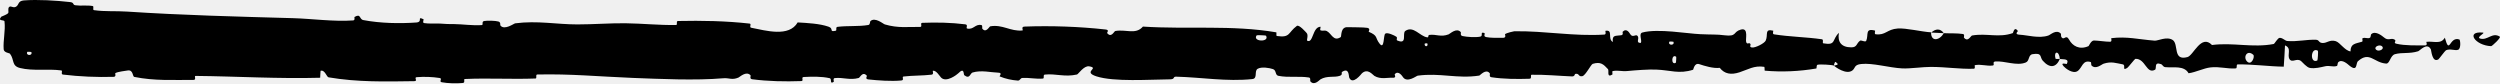
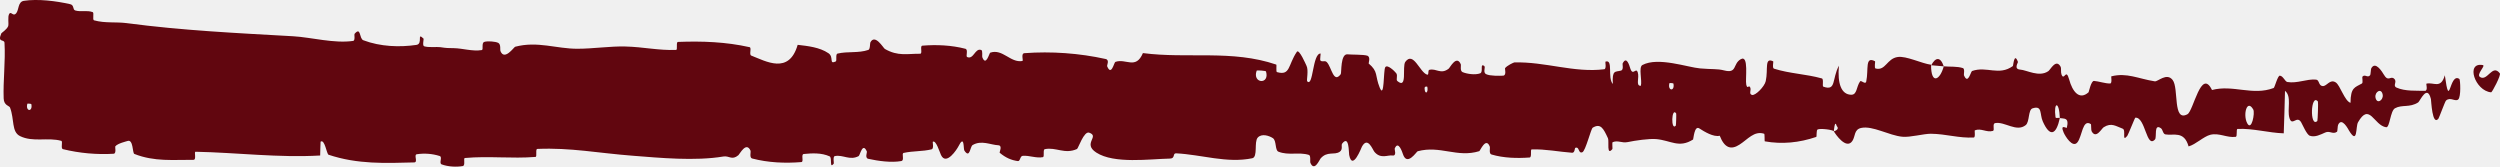
- <svg xmlns="http://www.w3.org/2000/svg" width="30" height="1" viewBox="0 0 30 1" fill="none">
-   <path d="M0.286 0.005C0.454 -0.008 0.674 0.006 0.842 0.025C0.894 0.031 0.868 0.058 0.904 0.063C0.975 0.073 1.041 0.06 1.111 0.072C1.134 0.077 1.105 0.119 1.129 0.122C1.263 0.141 1.389 0.13 1.524 0.139C2.189 0.183 2.843 0.199 3.517 0.218C3.739 0.224 4.009 0.262 4.238 0.245C4.265 0.243 4.249 0.207 4.254 0.204C4.334 0.157 4.308 0.231 4.36 0.241C4.567 0.28 4.797 0.284 4.996 0.27C5.081 0.263 4.996 0.19 5.082 0.231C5.088 0.234 5.066 0.273 5.089 0.277C5.142 0.287 5.242 0.28 5.283 0.283C5.362 0.289 5.375 0.289 5.449 0.289C5.551 0.29 5.672 0.309 5.781 0.301C5.805 0.299 5.774 0.258 5.811 0.252C5.848 0.245 5.947 0.248 5.98 0.258C6.013 0.267 5.999 0.299 6.005 0.306C6.053 0.367 6.167 0.282 6.182 0.28C6.449 0.245 6.678 0.293 6.929 0.293C7.12 0.293 7.323 0.277 7.504 0.279C7.72 0.282 7.903 0.303 8.113 0.3C8.135 0.299 8.109 0.252 8.136 0.252C8.424 0.246 8.709 0.251 8.995 0.283C9.023 0.286 8.986 0.328 9.015 0.333C9.191 0.367 9.468 0.449 9.572 0.269C9.691 0.276 9.835 0.283 9.942 0.32C10.01 0.343 9.944 0.388 10.028 0.369C10.047 0.365 10.022 0.325 10.051 0.322C10.171 0.307 10.302 0.32 10.42 0.3C10.444 0.295 10.438 0.26 10.445 0.253C10.502 0.202 10.598 0.287 10.618 0.293C10.777 0.34 10.893 0.321 11.041 0.323C11.075 0.323 11.035 0.275 11.068 0.274C11.239 0.267 11.417 0.271 11.584 0.292C11.622 0.297 11.587 0.338 11.605 0.342C11.684 0.361 11.701 0.284 11.777 0.301C11.793 0.304 11.784 0.339 11.787 0.343C11.832 0.402 11.871 0.318 11.883 0.316C12.031 0.29 12.125 0.379 12.268 0.366C12.285 0.365 12.246 0.321 12.294 0.319C12.614 0.307 12.952 0.319 13.268 0.354C13.317 0.359 13.282 0.392 13.285 0.396C13.336 0.46 13.368 0.375 13.384 0.372C13.511 0.349 13.629 0.42 13.715 0.319C14.251 0.354 14.784 0.297 15.315 0.388C15.322 0.389 15.31 0.431 15.323 0.432C15.486 0.456 15.454 0.391 15.562 0.311C15.589 0.291 15.671 0.387 15.678 0.394C15.705 0.42 15.677 0.483 15.686 0.488C15.76 0.527 15.748 0.321 15.847 0.321C15.85 0.321 15.837 0.359 15.845 0.363C15.871 0.375 15.897 0.36 15.922 0.373C15.98 0.403 16.001 0.503 16.089 0.445C16.1 0.437 16.083 0.321 16.172 0.326C16.207 0.328 16.363 0.326 16.407 0.334C16.451 0.342 16.421 0.379 16.424 0.381C16.542 0.431 16.497 0.451 16.556 0.525C16.615 0.599 16.599 0.423 16.623 0.404C16.647 0.384 16.733 0.425 16.755 0.44C16.776 0.454 16.749 0.478 16.768 0.486C16.893 0.539 16.823 0.399 16.864 0.371C16.962 0.305 17.037 0.435 17.126 0.448C17.15 0.451 17.131 0.422 17.152 0.419C17.237 0.408 17.288 0.449 17.384 0.412C17.4 0.406 17.478 0.328 17.529 0.385C17.536 0.393 17.516 0.426 17.552 0.433C17.606 0.444 17.703 0.451 17.762 0.44C17.804 0.432 17.755 0.379 17.809 0.395C17.833 0.403 17.789 0.434 17.834 0.445C17.879 0.456 17.993 0.455 18.037 0.454C18.081 0.453 18.057 0.412 18.06 0.41C18.081 0.394 18.165 0.375 18.172 0.375C18.545 0.37 18.889 0.438 19.251 0.415C19.28 0.414 19.261 0.371 19.265 0.37C19.363 0.352 19.286 0.466 19.354 0.504C19.344 0.417 19.384 0.433 19.453 0.423C19.486 0.419 19.468 0.385 19.471 0.382C19.52 0.331 19.554 0.397 19.563 0.41C19.595 0.46 19.631 0.401 19.653 0.434C19.675 0.467 19.624 0.516 19.69 0.515C19.708 0.484 19.66 0.403 19.709 0.39C19.898 0.34 20.25 0.404 20.402 0.41C20.553 0.417 20.602 0.411 20.69 0.423C20.849 0.443 20.791 0.383 20.89 0.355C20.989 0.328 20.941 0.476 20.955 0.507C20.969 0.539 20.985 0.506 21.002 0.524C21.019 0.541 20.982 0.563 21.023 0.57C21.063 0.576 21.175 0.52 21.189 0.486C21.22 0.416 21.17 0.342 21.278 0.368C21.284 0.369 21.264 0.408 21.288 0.412C21.477 0.442 21.673 0.444 21.862 0.471C21.888 0.474 21.864 0.518 21.88 0.52C22.037 0.548 21.981 0.475 22.067 0.394C22.048 0.502 22.095 0.568 22.215 0.568C22.287 0.569 22.274 0.522 22.321 0.488C22.334 0.478 22.385 0.511 22.395 0.489C22.425 0.416 22.377 0.335 22.5 0.367C22.506 0.369 22.488 0.409 22.507 0.411C22.628 0.427 22.642 0.351 22.773 0.342C22.875 0.335 23.057 0.381 23.173 0.388C23.171 0.51 23.28 0.482 23.325 0.398C23.401 0.402 23.482 0.397 23.555 0.408C23.58 0.412 23.564 0.447 23.567 0.451C23.616 0.511 23.648 0.429 23.665 0.426C23.841 0.395 23.985 0.457 24.154 0.397C24.16 0.394 24.17 0.31 24.215 0.372C24.218 0.376 24.162 0.414 24.241 0.417C24.321 0.42 24.47 0.465 24.581 0.426C24.607 0.417 24.674 0.349 24.729 0.402C24.736 0.409 24.728 0.433 24.738 0.447C24.772 0.49 24.79 0.405 24.83 0.477C24.869 0.549 24.952 0.603 25.063 0.553C25.066 0.552 25.093 0.485 25.128 0.486C25.183 0.487 25.263 0.501 25.321 0.501C25.349 0.501 25.331 0.459 25.336 0.458C25.523 0.435 25.657 0.472 25.857 0.488C25.894 0.491 26 0.434 26.071 0.479C26.149 0.529 26.069 0.734 26.249 0.685C26.322 0.666 26.413 0.405 26.544 0.54C26.797 0.507 27.031 0.576 27.284 0.528C27.296 0.526 27.332 0.453 27.358 0.454C27.398 0.456 27.42 0.49 27.448 0.492C27.568 0.502 27.677 0.473 27.791 0.477C27.835 0.479 27.82 0.514 27.872 0.516C27.924 0.518 27.958 0.472 28.029 0.494C28.082 0.511 28.135 0.606 28.206 0.617C28.208 0.524 28.257 0.526 28.343 0.501C28.36 0.496 28.342 0.464 28.35 0.46C28.381 0.443 28.411 0.47 28.441 0.452C28.449 0.447 28.449 0.415 28.455 0.41C28.506 0.363 28.59 0.435 28.605 0.447C28.66 0.495 28.686 0.453 28.729 0.472C28.772 0.491 28.708 0.514 28.758 0.525C28.861 0.549 28.993 0.544 29.098 0.545C29.139 0.545 29.111 0.503 29.117 0.502C29.203 0.491 29.29 0.536 29.338 0.452C29.398 0.671 29.39 0.43 29.513 0.474C29.523 0.478 29.535 0.582 29.498 0.597C29.461 0.612 29.404 0.58 29.352 0.603C29.34 0.609 29.27 0.706 29.261 0.712C29.186 0.758 29.175 0.603 29.171 0.594C29.126 0.503 29.04 0.607 29.018 0.615C28.914 0.648 28.826 0.626 28.74 0.65C28.683 0.665 28.678 0.766 28.634 0.763C28.486 0.753 28.435 0.611 28.296 0.734C28.266 0.76 28.295 0.871 28.189 0.784C28.182 0.779 28.102 0.699 28.057 0.749C28.051 0.756 28.051 0.788 28.044 0.791C27.993 0.808 27.959 0.783 27.903 0.795C27.848 0.807 27.781 0.826 27.718 0.815C27.68 0.808 27.631 0.748 27.613 0.733C27.561 0.691 27.506 0.76 27.474 0.709C27.442 0.657 27.505 0.578 27.42 0.545C27.417 0.629 27.41 0.715 27.405 0.8C27.22 0.797 27.038 0.77 26.852 0.773C26.829 0.774 26.853 0.819 26.828 0.821C26.724 0.828 26.633 0.796 26.525 0.809C26.442 0.819 26.35 0.867 26.263 0.879C26.209 0.783 26.08 0.815 25.986 0.806C25.953 0.803 25.955 0.778 25.931 0.769C25.843 0.738 25.884 0.823 25.86 0.837C25.756 0.894 25.747 0.701 25.624 0.706C25.618 0.706 25.538 0.809 25.527 0.815C25.458 0.857 25.516 0.78 25.472 0.772C25.393 0.758 25.338 0.734 25.244 0.764C25.217 0.773 25.152 0.837 25.099 0.787C25.092 0.781 25.096 0.747 25.09 0.745C24.989 0.712 24.987 0.818 24.929 0.854C24.871 0.89 24.782 0.817 24.764 0.796C24.716 0.741 24.8 0.772 24.802 0.767C24.833 0.703 24.768 0.714 24.718 0.708C24.711 0.604 24.641 0.61 24.666 0.703C24.669 0.713 24.708 0.704 24.718 0.708C24.674 0.811 24.598 0.824 24.513 0.728C24.474 0.683 24.511 0.631 24.391 0.65C24.336 0.659 24.357 0.731 24.309 0.75C24.199 0.795 24.056 0.728 23.943 0.738C23.902 0.742 23.942 0.782 23.914 0.786C23.839 0.796 23.773 0.767 23.698 0.782C23.692 0.783 23.708 0.825 23.685 0.825C23.508 0.83 23.354 0.803 23.17 0.803C23.081 0.802 22.921 0.825 22.829 0.821C22.669 0.813 22.472 0.753 22.335 0.768C22.246 0.777 22.266 0.818 22.228 0.846C22.154 0.901 22.023 0.803 22.006 0.788C22.005 0.787 22.082 0.778 22.041 0.757C22.017 0.713 22.007 0.788 22.006 0.788C21.994 0.778 21.841 0.769 21.811 0.777C21.794 0.781 21.803 0.82 21.795 0.822C21.59 0.857 21.384 0.866 21.177 0.848C21.173 0.847 21.178 0.804 21.17 0.802C21.05 0.783 20.973 0.836 20.873 0.868C20.774 0.9 20.695 0.889 20.637 0.814C20.562 0.824 20.454 0.791 20.392 0.77C20.331 0.75 20.322 0.835 20.317 0.837C20.147 0.891 20.049 0.842 19.873 0.835C19.789 0.831 19.623 0.843 19.533 0.852C19.461 0.86 19.418 0.84 19.352 0.853C19.343 0.855 19.352 0.892 19.349 0.894C19.276 0.939 19.311 0.847 19.296 0.83C19.241 0.77 19.207 0.738 19.113 0.766C19.091 0.773 19.027 0.906 18.988 0.914C18.936 0.924 18.956 0.876 18.902 0.887C18.897 0.888 18.898 0.918 18.865 0.917C18.71 0.911 18.541 0.894 18.381 0.897C18.359 0.897 18.387 0.944 18.355 0.945C18.206 0.95 18.043 0.949 17.898 0.927C17.863 0.921 17.885 0.889 17.877 0.879C17.83 0.82 17.762 0.905 17.751 0.907C17.486 0.948 17.283 0.871 17.012 0.908C16.997 0.91 16.884 1.001 16.834 0.923C16.83 0.918 16.78 0.837 16.736 0.892C16.733 0.896 16.764 0.937 16.71 0.933C16.655 0.929 16.568 0.956 16.493 0.911C16.47 0.896 16.413 0.816 16.343 0.88C16.338 0.885 16.229 1.029 16.19 0.929C16.184 0.913 16.191 0.808 16.106 0.862C16.09 0.872 16.119 0.896 16.077 0.91C16.012 0.933 15.926 0.905 15.846 0.952C15.832 0.96 15.773 1.032 15.725 0.977C15.718 0.969 15.732 0.934 15.707 0.93C15.587 0.911 15.462 0.934 15.341 0.91C15.298 0.901 15.32 0.844 15.275 0.829C15.23 0.814 15.14 0.799 15.093 0.825C15.046 0.851 15.097 0.942 15.027 0.949C14.722 0.981 14.419 0.928 14.114 0.92C14.069 0.919 14.106 0.951 14.04 0.952C13.794 0.954 13.37 0.985 13.156 0.916C12.986 0.86 13.201 0.818 13.07 0.796C13.007 0.785 12.939 0.891 12.924 0.894C12.775 0.928 12.672 0.881 12.538 0.895C12.511 0.898 12.538 0.941 12.514 0.943C12.434 0.95 12.35 0.931 12.273 0.935C12.238 0.936 12.245 0.969 12.213 0.967C12.137 0.961 12.07 0.947 11.996 0.917C11.99 0.914 12.035 0.873 11.979 0.872C11.888 0.869 11.776 0.839 11.671 0.87C11.64 0.88 11.639 0.954 11.572 0.903C11.559 0.892 11.576 0.802 11.499 0.88C11.486 0.893 11.355 0.997 11.292 0.93C11.275 0.912 11.232 0.839 11.194 0.85C11.189 0.852 11.21 0.892 11.179 0.896C11.07 0.909 10.956 0.905 10.844 0.918C10.814 0.921 10.859 0.962 10.814 0.966C10.692 0.977 10.539 0.966 10.42 0.953C10.376 0.948 10.406 0.914 10.403 0.91C10.351 0.849 10.321 0.932 10.304 0.936C10.197 0.965 10.116 0.926 10.018 0.937C9.991 0.939 10.01 0.978 10.005 0.982C9.949 1.016 9.99 0.946 9.955 0.938C9.856 0.916 9.745 0.919 9.645 0.924C9.608 0.926 9.65 0.971 9.616 0.973C9.421 0.98 9.217 0.976 9.026 0.951C8.99 0.946 9.013 0.911 9.006 0.903C8.954 0.848 8.878 0.924 8.861 0.931C8.782 0.964 8.751 0.933 8.681 0.939C8.339 0.968 7.917 0.947 7.595 0.935C7.175 0.918 6.848 0.885 6.448 0.894C6.422 0.894 6.448 0.941 6.426 0.942C6.142 0.953 5.863 0.935 5.579 0.948C5.556 0.949 5.59 0.993 5.552 0.996C5.475 1.003 5.378 1.001 5.301 0.987C5.263 0.98 5.314 0.942 5.276 0.936C5.187 0.922 5.092 0.919 5.001 0.926C4.962 0.929 5.02 0.974 4.97 0.974C4.627 0.979 4.29 0.987 3.943 0.928C3.919 0.924 3.898 0.833 3.847 0.85C3.844 0.876 3.844 0.906 3.842 0.933C3.342 0.947 2.848 0.916 2.347 0.911C2.325 0.911 2.362 0.959 2.321 0.959C2.084 0.958 1.854 0.972 1.612 0.923C1.588 0.919 1.601 0.833 1.53 0.846C1.517 0.849 1.411 0.86 1.383 0.878C1.379 0.881 1.399 0.921 1.364 0.922C1.165 0.928 0.955 0.919 0.756 0.895C0.724 0.891 0.758 0.848 0.735 0.845C0.573 0.823 0.396 0.855 0.24 0.816C0.136 0.79 0.175 0.717 0.12 0.645C0.112 0.635 0.047 0.633 0.044 0.591C0.036 0.485 0.067 0.37 0.054 0.257C0.051 0.233 -0.035 0.259 0.016 0.2C0.02 0.196 0.082 0.177 0.098 0.157C0.108 0.143 0.089 0.1 0.111 0.083C0.133 0.065 0.157 0.101 0.193 0.08C0.229 0.059 0.213 0.011 0.286 0.005ZM20.114 0.681C20.057 0.64 20.049 0.789 20.11 0.753C20.113 0.752 20.117 0.683 20.114 0.681ZM27.039 0.657C26.964 0.591 26.913 0.688 26.966 0.739C27.019 0.79 27.062 0.677 27.039 0.657ZM27.815 0.609C27.728 0.557 27.714 0.769 27.808 0.726C27.813 0.724 27.82 0.612 27.815 0.609ZM0.376 0.624C0.375 0.622 0.329 0.62 0.328 0.622C0.303 0.67 0.396 0.674 0.376 0.624ZM28.585 0.556C28.558 0.528 28.479 0.561 28.513 0.596C28.54 0.625 28.619 0.592 28.585 0.556ZM17.128 0.521C17.128 0.519 17.094 0.517 17.095 0.529C17.097 0.57 17.143 0.558 17.128 0.521ZM29.894 0.554C29.7 0.546 29.583 0.371 29.794 0.391C29.832 0.394 29.711 0.446 29.76 0.462C29.849 0.491 29.908 0.381 29.998 0.44C30.015 0.451 29.905 0.555 29.893 0.554C29.893 0.554 29.893 0.554 29.894 0.554ZM20.081 0.501C20.08 0.499 20.034 0.497 20.033 0.499C20.008 0.547 20.101 0.55 20.081 0.501ZM15.192 0.428C15.19 0.424 15.083 0.42 15.08 0.424C15.024 0.502 15.24 0.51 15.192 0.428ZM23.175 0.391C23.225 0.344 23.285 0.338 23.325 0.398C23.275 0.395 23.225 0.394 23.175 0.391Z" fill="black" />
+ <svg xmlns="http://www.w3.org/2000/svg" width="30" height="2" viewBox="0 0 30 2" fill="none">
+   <g clip-path="url(#clip0_560_2)">
+     <path d="M0.286 0.01C0.454 -0.016 0.674 0.012 0.842 0.05C0.894 0.062 0.868 0.115 0.904 0.126C0.975 0.146 1.041 0.12 1.111 0.145C1.134 0.153 1.105 0.237 1.129 0.244C1.263 0.281 1.389 0.26 1.524 0.278C2.189 0.366 2.843 0.397 3.517 0.435C3.739 0.448 4.009 0.524 4.238 0.491C4.265 0.487 4.249 0.413 4.254 0.407C4.334 0.314 4.308 0.463 4.36 0.483C4.567 0.561 4.797 0.568 4.996 0.539C5.081 0.527 4.996 0.38 5.082 0.463C5.088 0.468 5.066 0.546 5.089 0.555C5.142 0.573 5.242 0.56 5.283 0.566C5.362 0.578 5.375 0.577 5.449 0.578C5.551 0.58 5.672 0.619 5.781 0.601C5.805 0.597 5.774 0.517 5.811 0.503C5.848 0.49 5.947 0.497 5.98 0.515C6.013 0.534 5.999 0.597 6.005 0.612C6.053 0.734 6.167 0.565 6.182 0.561C6.449 0.49 6.678 0.586 6.929 0.585C7.12 0.585 7.323 0.553 7.504 0.558C7.72 0.563 7.903 0.607 8.113 0.599C8.135 0.598 8.109 0.504 8.136 0.503C8.424 0.492 8.709 0.502 8.995 0.566C9.023 0.573 8.986 0.655 9.015 0.667C9.191 0.735 9.468 0.898 9.572 0.538C9.691 0.552 9.835 0.566 9.942 0.639C10.01 0.686 9.944 0.776 10.028 0.738C10.047 0.729 10.022 0.65 10.051 0.643C10.171 0.614 10.302 0.64 10.42 0.599C10.444 0.591 10.438 0.52 10.445 0.507C10.502 0.404 10.598 0.574 10.618 0.587C10.777 0.679 10.893 0.643 11.041 0.645C11.075 0.646 11.035 0.551 11.068 0.548C11.239 0.534 11.417 0.542 11.584 0.585C11.622 0.594 11.587 0.675 11.605 0.684C11.684 0.721 11.701 0.568 11.777 0.601C11.793 0.608 11.784 0.678 11.787 0.685C11.832 0.805 11.871 0.635 11.883 0.632C12.031 0.581 12.125 0.757 12.268 0.732C12.285 0.729 12.246 0.641 12.294 0.638C12.614 0.614 12.952 0.638 13.268 0.708C13.317 0.719 13.282 0.785 13.285 0.793C13.336 0.92 13.368 0.75 13.384 0.743C13.511 0.697 13.629 0.84 13.715 0.637C14.251 0.707 14.784 0.594 15.315 0.775C15.322 0.777 15.31 0.861 15.323 0.865C15.486 0.912 15.454 0.782 15.562 0.622C15.589 0.582 15.671 0.775 15.678 0.789C15.705 0.841 15.677 0.965 15.686 0.975C15.76 1.054 15.748 0.642 15.847 0.642C15.85 0.643 15.837 0.719 15.845 0.726C15.871 0.75 15.897 0.72 15.922 0.746C15.98 0.806 16.001 1.007 16.089 0.89C16.1 0.875 16.083 0.641 16.172 0.652C16.207 0.657 16.363 0.653 16.407 0.668C16.451 0.683 16.421 0.758 16.424 0.762C16.542 0.861 16.497 0.903 16.556 1.05C16.615 1.197 16.599 0.847 16.623 0.807C16.647 0.768 16.733 0.851 16.755 0.879C16.776 0.908 16.749 0.956 16.768 0.972C16.893 1.078 16.823 0.798 16.864 0.742C16.962 0.61 17.037 0.87 17.126 0.896C17.15 0.903 17.131 0.844 17.152 0.838C17.237 0.817 17.288 0.898 17.384 0.824C17.4 0.812 17.478 0.655 17.529 0.77C17.536 0.786 17.516 0.851 17.552 0.866C17.606 0.888 17.703 0.902 17.762 0.88C17.804 0.864 17.755 0.757 17.809 0.79C17.833 0.805 17.789 0.868 17.834 0.89C17.879 0.913 17.993 0.91 18.037 0.908C18.081 0.906 18.057 0.825 18.06 0.819C18.081 0.788 18.165 0.749 18.172 0.749C18.545 0.739 18.889 0.876 19.251 0.831C19.28 0.827 19.261 0.742 19.265 0.74C19.363 0.705 19.286 0.932 19.354 1.008C19.344 0.834 19.384 0.866 19.453 0.847C19.486 0.837 19.468 0.77 19.471 0.763C19.52 0.662 19.554 0.793 19.563 0.82C19.595 0.919 19.631 0.802 19.653 0.868C19.675 0.934 19.624 1.031 19.69 1.03C19.708 0.968 19.66 0.806 19.709 0.78C19.898 0.68 20.25 0.808 20.402 0.821C20.553 0.834 20.602 0.823 20.69 0.845C20.849 0.886 20.791 0.765 20.89 0.71C20.989 0.655 20.941 0.951 20.955 1.015C20.969 1.078 20.985 1.013 21.002 1.048C21.019 1.083 20.982 1.126 21.023 1.139C21.063 1.152 21.175 1.039 21.189 0.973C21.22 0.832 21.17 0.684 21.278 0.736C21.284 0.739 21.264 0.817 21.288 0.824C21.477 0.884 21.673 0.888 21.862 0.941C21.888 0.948 21.864 1.035 21.88 1.04C22.037 1.096 21.981 0.95 22.067 0.788C22.048 1.003 22.095 1.135 22.215 1.137C22.287 1.137 22.274 1.043 22.321 0.977C22.334 0.957 22.385 1.022 22.395 0.977C22.425 0.832 22.377 0.67 22.5 0.735C22.506 0.738 22.488 0.817 22.507 0.822C22.628 0.853 22.642 0.702 22.773 0.684C22.875 0.669 23.057 0.761 23.173 0.777C23.171 1.019 23.28 0.964 23.325 0.796C23.401 0.803 23.482 0.794 23.555 0.817C23.58 0.825 23.564 0.895 23.567 0.902C23.616 1.022 23.648 0.859 23.665 0.852C23.841 0.79 23.985 0.914 24.154 0.793C24.16 0.789 24.17 0.62 24.215 0.743C24.218 0.752 24.162 0.829 24.241 0.835C24.321 0.84 24.47 0.931 24.581 0.853C24.607 0.834 24.674 0.697 24.729 0.804C24.736 0.819 24.728 0.867 24.738 0.894C24.772 0.979 24.79 0.809 24.83 0.954C24.869 1.098 24.952 1.207 25.063 1.107C25.066 1.104 25.093 0.969 25.128 0.971C25.183 0.975 25.263 1.003 25.321 1.002C25.349 1.002 25.331 0.918 25.336 0.916C25.523 0.869 25.657 0.944 25.857 0.976C25.894 0.982 26 0.868 26.071 0.959C26.149 1.057 26.069 1.469 26.249 1.371C26.322 1.332 26.413 0.81 26.544 1.08C26.797 1.013 27.031 1.152 27.284 1.056C27.296 1.052 27.332 0.906 27.358 0.908C27.398 0.911 27.42 0.979 27.448 0.984C27.568 1.004 27.677 0.946 27.791 0.955C27.835 0.958 27.82 1.029 27.872 1.033C27.924 1.036 27.958 0.944 28.029 0.989C28.082 1.023 28.135 1.212 28.206 1.234C28.208 1.047 28.257 1.051 28.343 1.002C28.36 0.992 28.342 0.927 28.35 0.919C28.381 0.886 28.411 0.94 28.441 0.903C28.449 0.894 28.449 0.831 28.455 0.82C28.506 0.726 28.59 0.869 28.605 0.894C28.66 0.989 28.686 0.906 28.729 0.944C28.772 0.981 28.708 1.028 28.758 1.051C28.861 1.097 28.993 1.087 29.098 1.09C29.139 1.091 29.111 1.006 29.117 1.004C29.203 0.982 29.29 1.073 29.338 0.903C29.398 1.342 29.39 0.861 29.513 0.948C29.523 0.956 29.535 1.163 29.498 1.194C29.461 1.224 29.404 1.159 29.352 1.207C29.34 1.218 29.27 1.412 29.261 1.424C29.186 1.516 29.175 1.206 29.171 1.189C29.126 1.005 29.04 1.215 29.018 1.229C28.914 1.295 28.826 1.252 28.74 1.299C28.683 1.33 28.678 1.533 28.634 1.527C28.486 1.506 28.435 1.223 28.296 1.468C28.266 1.521 28.295 1.743 28.189 1.568C28.182 1.557 28.102 1.398 28.057 1.499C28.051 1.511 28.051 1.576 28.044 1.581C27.993 1.617 27.959 1.565 27.903 1.59C27.848 1.614 27.781 1.651 27.718 1.629C27.68 1.616 27.631 1.496 27.613 1.466C27.561 1.381 27.506 1.52 27.474 1.418C27.442 1.314 27.505 1.157 27.42 1.09C27.417 1.258 27.41 1.431 27.405 1.6C27.22 1.594 27.038 1.539 26.852 1.547C26.829 1.548 26.853 1.638 26.828 1.642C26.724 1.656 26.633 1.592 26.525 1.617C26.442 1.638 26.35 1.733 26.263 1.757C26.209 1.565 26.08 1.63 25.986 1.613C25.953 1.607 25.955 1.555 25.931 1.539C25.843 1.477 25.884 1.647 25.86 1.673C25.756 1.788 25.747 1.403 25.624 1.412C25.618 1.413 25.538 1.618 25.527 1.631C25.458 1.714 25.516 1.559 25.472 1.544C25.393 1.516 25.338 1.467 25.244 1.527C25.217 1.545 25.152 1.673 25.099 1.574C25.092 1.561 25.096 1.493 25.09 1.489C24.989 1.423 24.987 1.636 24.929 1.708C24.871 1.781 24.782 1.633 24.764 1.591C24.716 1.481 24.8 1.544 24.802 1.533C24.833 1.405 24.768 1.427 24.718 1.417C24.711 1.208 24.641 1.22 24.666 1.406C24.669 1.427 24.708 1.407 24.718 1.417C24.674 1.622 24.598 1.648 24.513 1.456C24.474 1.367 24.511 1.262 24.391 1.3C24.336 1.317 24.357 1.461 24.309 1.501C24.199 1.59 24.056 1.456 23.943 1.477C23.902 1.485 23.942 1.563 23.914 1.571C23.839 1.593 23.773 1.534 23.698 1.564C23.692 1.567 23.708 1.649 23.685 1.65C23.508 1.66 23.354 1.607 23.17 1.605C23.081 1.605 22.921 1.65 22.829 1.641C22.669 1.626 22.472 1.506 22.335 1.535C22.246 1.554 22.266 1.636 22.228 1.692C22.154 1.801 22.023 1.606 22.006 1.576C22.006 1.576 22.082 1.556 22.041 1.513C22.017 1.425 22.006 1.576 22.006 1.576C21.994 1.556 21.841 1.538 21.811 1.554C21.794 1.562 21.803 1.64 21.795 1.643C21.59 1.713 21.384 1.733 21.177 1.696C21.173 1.695 21.178 1.608 21.17 1.605C21.05 1.566 20.973 1.673 20.873 1.736C20.774 1.8 20.695 1.779 20.637 1.629C20.562 1.647 20.454 1.581 20.392 1.541C20.331 1.501 20.322 1.671 20.317 1.674C20.147 1.782 20.049 1.684 19.873 1.669C19.789 1.662 19.623 1.686 19.533 1.705C19.461 1.72 19.418 1.68 19.352 1.706C19.343 1.709 19.352 1.785 19.349 1.788C19.276 1.878 19.311 1.693 19.296 1.66C19.241 1.54 19.207 1.476 19.113 1.532C19.091 1.545 19.027 1.812 18.988 1.827C18.936 1.847 18.956 1.752 18.902 1.775C18.897 1.777 18.898 1.836 18.865 1.833C18.71 1.822 18.541 1.787 18.381 1.793C18.359 1.794 18.387 1.887 18.355 1.89C18.206 1.901 18.043 1.897 17.898 1.854C17.863 1.843 17.885 1.777 17.877 1.758C17.83 1.64 17.762 1.811 17.751 1.814C17.486 1.896 17.283 1.742 17.012 1.815C16.997 1.82 16.884 2.003 16.834 1.846C16.83 1.835 16.78 1.675 16.736 1.784C16.733 1.791 16.764 1.874 16.71 1.866C16.655 1.857 16.568 1.912 16.493 1.822C16.47 1.793 16.413 1.633 16.343 1.76C16.338 1.769 16.229 2.058 16.19 1.859C16.184 1.826 16.191 1.615 16.106 1.723C16.09 1.744 16.119 1.791 16.077 1.821C16.012 1.866 15.926 1.809 15.846 1.903C15.832 1.92 15.773 2.063 15.725 1.955C15.718 1.938 15.732 1.867 15.707 1.859C15.587 1.821 15.462 1.869 15.341 1.82C15.298 1.803 15.32 1.689 15.275 1.658C15.23 1.628 15.14 1.599 15.093 1.651C15.046 1.703 15.097 1.884 15.027 1.899C14.722 1.962 14.419 1.855 14.114 1.84C14.069 1.837 14.106 1.902 14.04 1.903C13.794 1.908 13.37 1.969 13.156 1.831C12.986 1.721 13.201 1.637 13.07 1.592C13.007 1.57 12.939 1.781 12.924 1.788C12.775 1.855 12.672 1.762 12.538 1.79C12.511 1.796 12.538 1.882 12.514 1.886C12.434 1.901 12.35 1.863 12.273 1.87C12.238 1.873 12.245 1.938 12.213 1.933C12.137 1.922 12.07 1.895 11.996 1.833C11.99 1.828 12.035 1.746 11.979 1.743C11.888 1.739 11.776 1.678 11.671 1.741C11.64 1.76 11.639 1.909 11.572 1.806C11.559 1.784 11.576 1.605 11.499 1.76C11.486 1.786 11.355 1.994 11.292 1.86C11.275 1.824 11.232 1.678 11.194 1.701C11.189 1.704 11.21 1.785 11.179 1.792C11.07 1.819 10.956 1.81 10.844 1.835C10.814 1.842 10.859 1.925 10.814 1.933C10.692 1.954 10.539 1.932 10.42 1.906C10.376 1.897 10.406 1.828 10.403 1.82C10.351 1.699 10.321 1.863 10.304 1.873C10.197 1.93 10.116 1.853 10.018 1.873C9.991 1.879 10.01 1.957 10.005 1.964C9.949 2.032 9.99 1.892 9.955 1.876C9.856 1.832 9.745 1.838 9.645 1.848C9.608 1.852 9.65 1.943 9.616 1.945C9.421 1.961 9.217 1.952 9.026 1.902C8.99 1.893 9.013 1.823 9.006 1.807C8.954 1.695 8.878 1.847 8.861 1.862C8.782 1.928 8.751 1.866 8.681 1.878C8.339 1.935 7.917 1.894 7.595 1.869C7.175 1.837 6.848 1.77 6.448 1.787C6.422 1.788 6.448 1.881 6.426 1.883C6.142 1.906 5.863 1.87 5.579 1.896C5.556 1.898 5.59 1.987 5.552 1.993C5.475 2.006 5.378 2.001 5.301 1.973C5.263 1.96 5.314 1.884 5.276 1.872C5.187 1.844 5.092 1.837 5.001 1.851C4.962 1.858 5.02 1.948 4.97 1.949C4.627 1.958 4.29 1.973 3.943 1.857C3.919 1.849 3.898 1.665 3.847 1.7C3.844 1.751 3.844 1.811 3.842 1.866C3.342 1.895 2.848 1.831 2.347 1.821C2.325 1.821 2.362 1.918 2.321 1.918C2.084 1.916 1.854 1.943 1.612 1.847C1.588 1.837 1.601 1.667 1.53 1.692C1.517 1.697 1.411 1.72 1.383 1.757C1.379 1.763 1.399 1.842 1.364 1.845C1.165 1.857 0.955 1.839 0.756 1.79C0.724 1.782 0.758 1.697 0.735 1.69C0.573 1.645 0.396 1.71 0.24 1.633C0.136 1.581 0.175 1.434 0.12 1.29C0.112 1.269 0.047 1.266 0.044 1.182C0.036 0.971 0.067 0.739 0.054 0.514C0.051 0.465 -0.035 0.518 0.016 0.4C0.02 0.393 0.082 0.354 0.098 0.314C0.108 0.286 0.089 0.201 0.111 0.166C0.133 0.131 0.157 0.202 0.193 0.161C0.229 0.119 0.213 0.022 0.286 0.01ZM20.114 1.361C20.057 1.279 20.049 1.579 20.11 1.507C20.113 1.503 20.117 1.365 20.114 1.361ZM27.039 1.314C26.964 1.182 26.913 1.376 26.966 1.478C27.019 1.58 27.062 1.354 27.039 1.314ZM27.815 1.218C27.728 1.114 27.714 1.538 27.808 1.452C27.813 1.447 27.82 1.224 27.815 1.218ZM0.376 1.249C0.375 1.245 0.329 1.241 0.328 1.245C0.303 1.34 0.396 1.347 0.376 1.249ZM28.585 1.113C28.558 1.055 28.479 1.122 28.513 1.193C28.54 1.25 28.619 1.184 28.585 1.113ZM17.128 1.042C17.128 1.037 17.094 1.033 17.095 1.059C17.097 1.14 17.143 1.117 17.128 1.042ZM29.894 1.108C29.7 1.092 29.583 0.742 29.794 0.781C29.832 0.788 29.711 0.893 29.76 0.924C29.849 0.982 29.908 0.762 29.998 0.88C30.015 0.901 29.905 1.109 29.894 1.108ZM20.081 1.002C20.08 0.998 20.034 0.994 20.033 0.998C20.008 1.093 20.101 1.101 20.081 1.002ZM15.192 0.857C15.19 0.849 15.083 0.841 15.08 0.848C15.024 1.004 15.24 1.02 15.192 0.857ZM23.175 0.783C23.225 0.687 23.285 0.676 23.325 0.796C23.275 0.79 23.225 0.789 23.175 0.783Z" fill="#61060F" />
+   </g>
+   <defs>
+     <clipPath id="clip0_560_2">
+       <rect width="30" height="2" fill="white" />
+     </clipPath>
+   </defs>
</svg>
